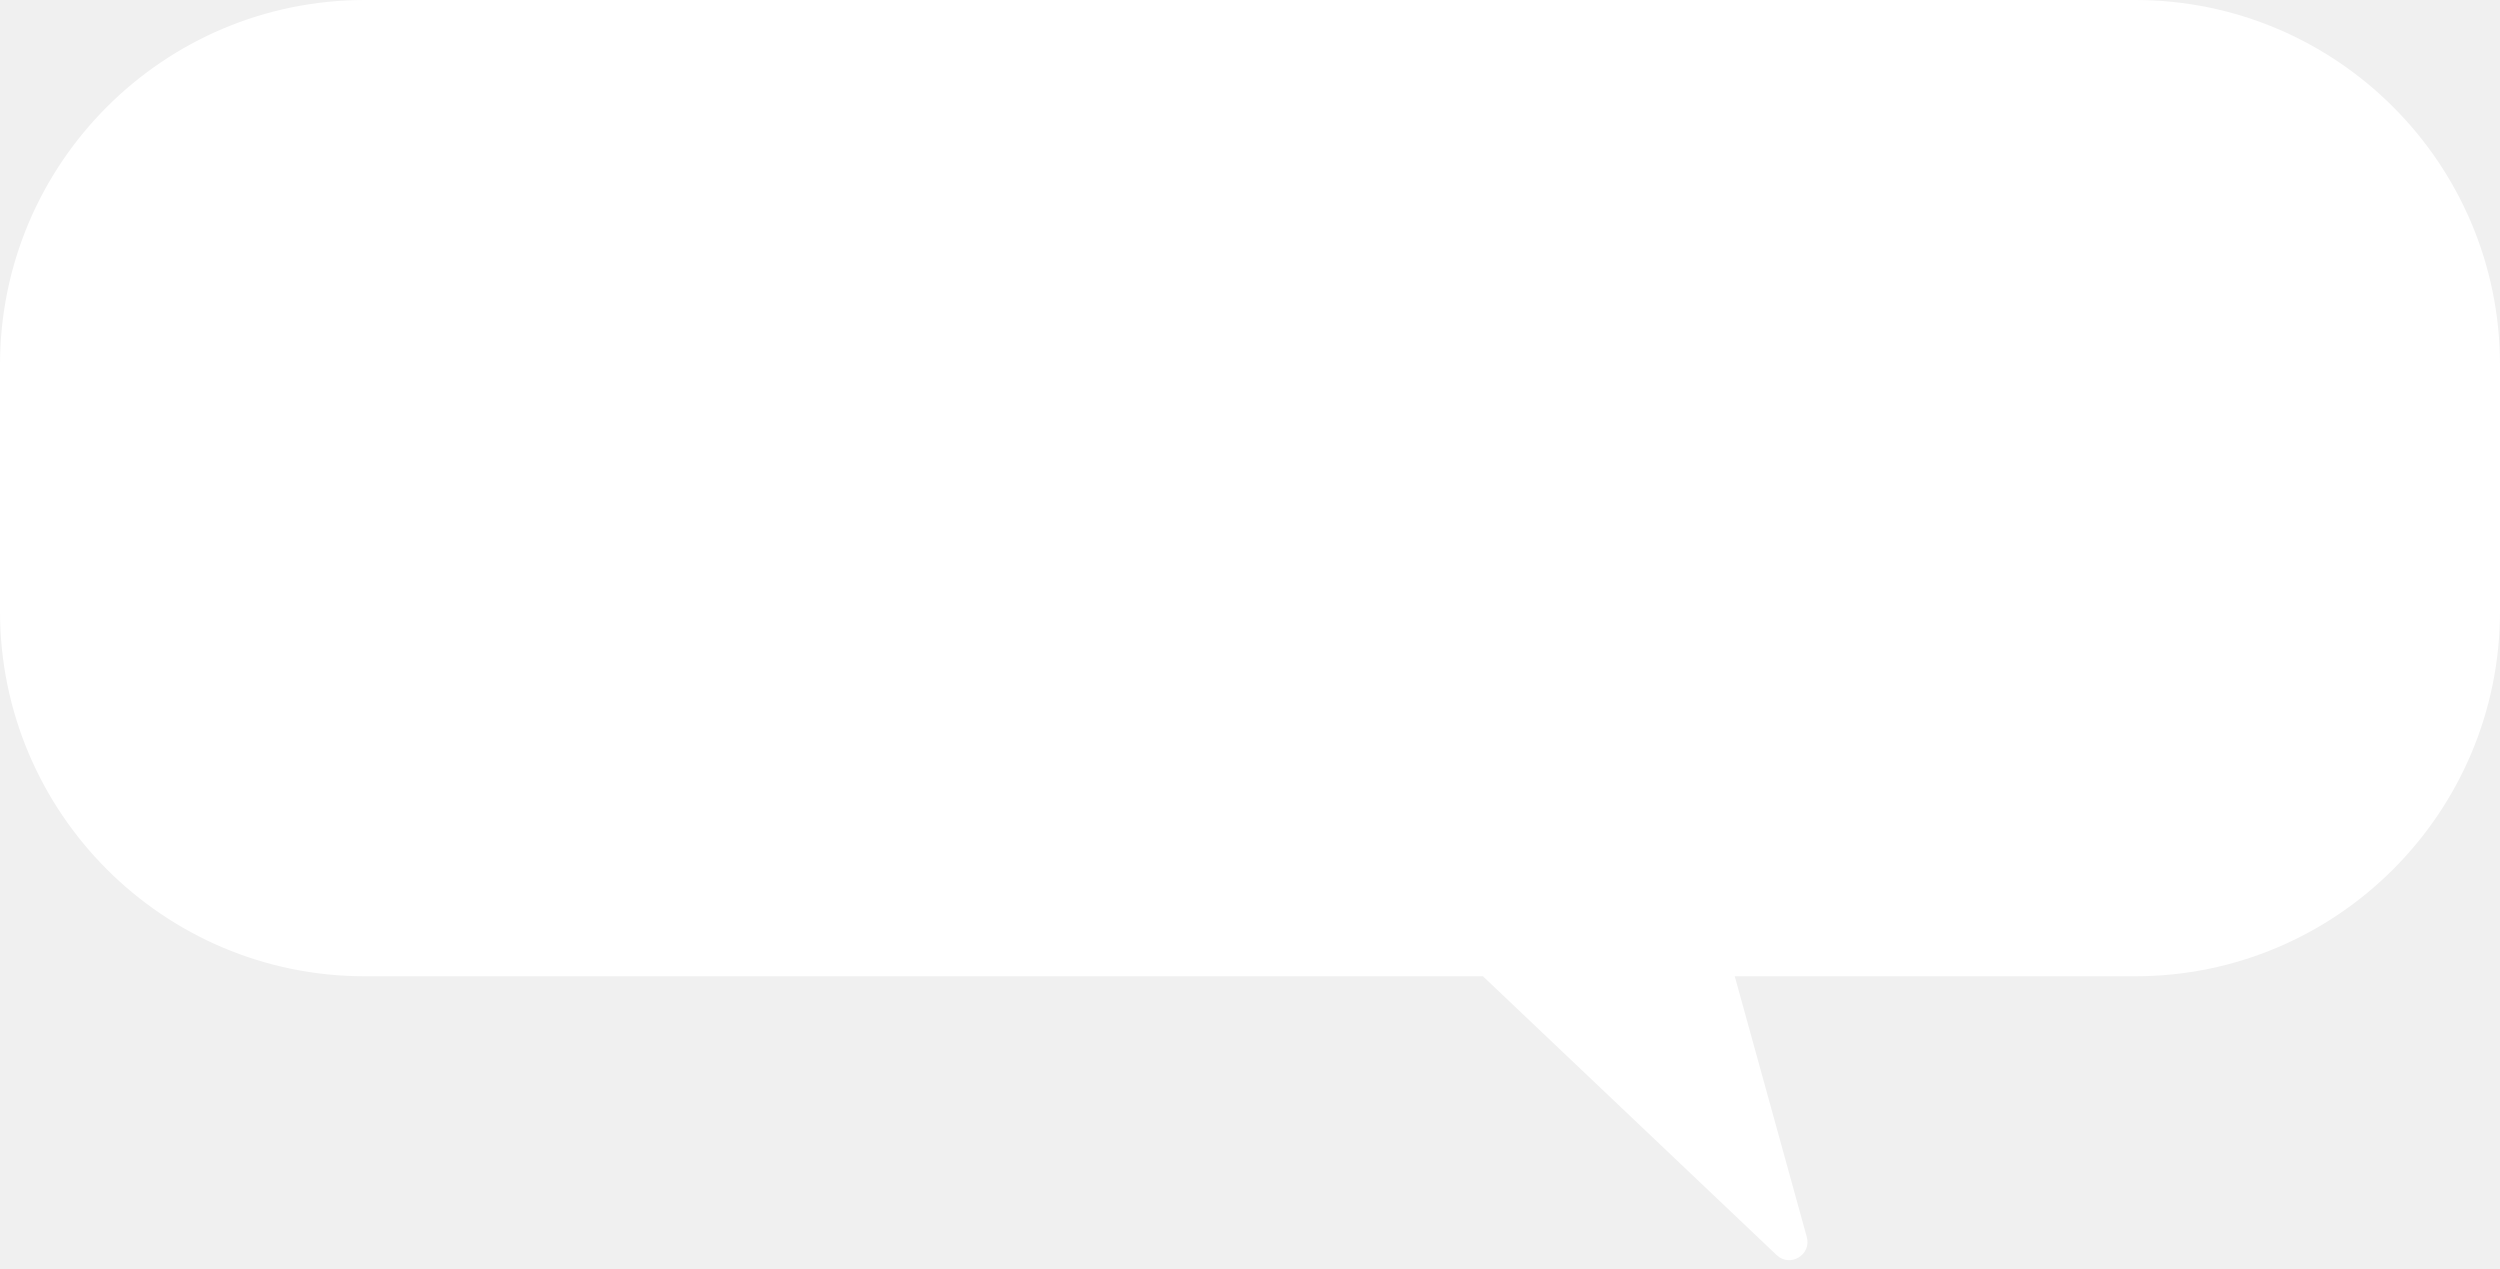
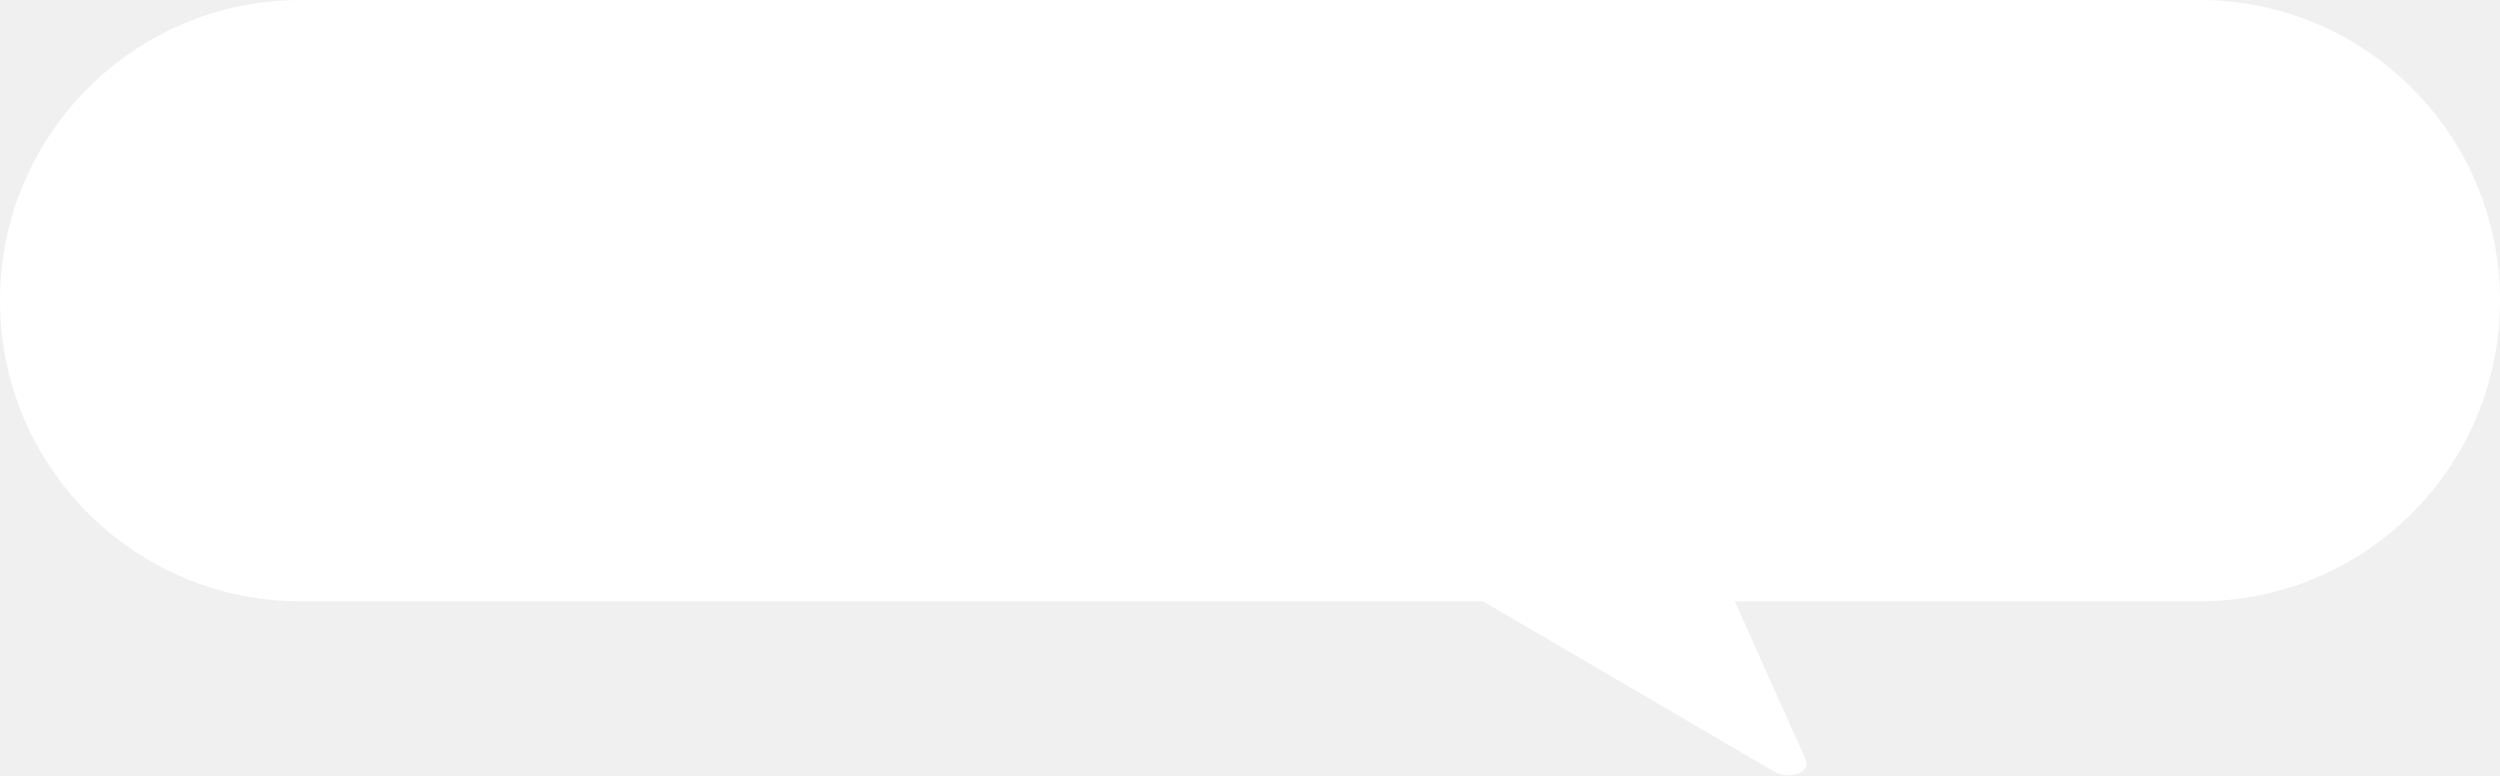
- <svg xmlns="http://www.w3.org/2000/svg" width="274" height="139" viewBox="0 0 274 139" fill="none">
-   <path fill-rule="evenodd" clip-rule="evenodd" d="M40 0C17.909 0 0 17.909 0 40V67C0 89.091 17.909 107 40 107H162.531L194.719 137.557C196.189 138.953 198.563 137.528 198.024 135.574L190.128 107H234C256.091 107 274 89.091 274 67V40C274 17.909 256.091 0 234 0H40Z" fill="white" />
+ <svg xmlns="http://www.w3.org/2000/svg" width="274" height="85" viewBox="0 0 274 85" fill="none">
+   <path fill-rule="evenodd" clip-rule="evenodd" d="M32.951 0C14.753 0 0 14.753 0 32.951C0 51.15 14.753 65.902 32.951 65.902H162.531L194.335 84.498C196.171 85.572 198.557 84.69 197.883 83.187L190.128 65.902H241.049C259.247 65.902 274 51.15 274 32.951C274 14.753 259.247 0 241.049 0H32.951Z" fill="white" />
</svg>
